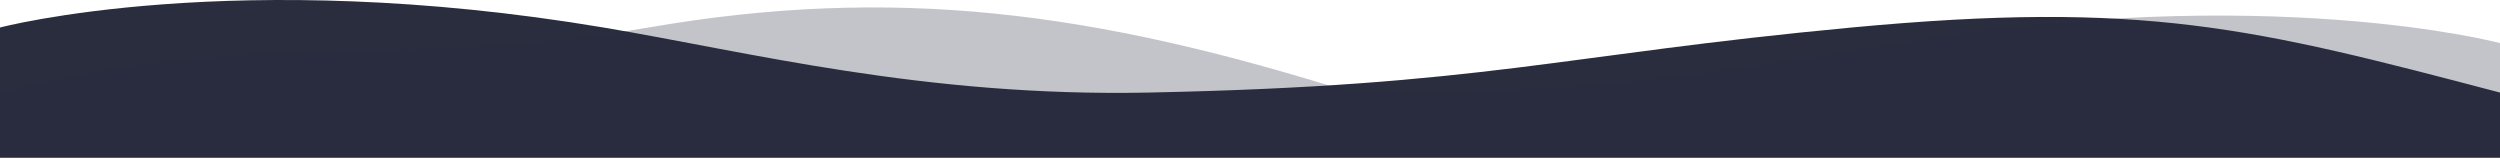
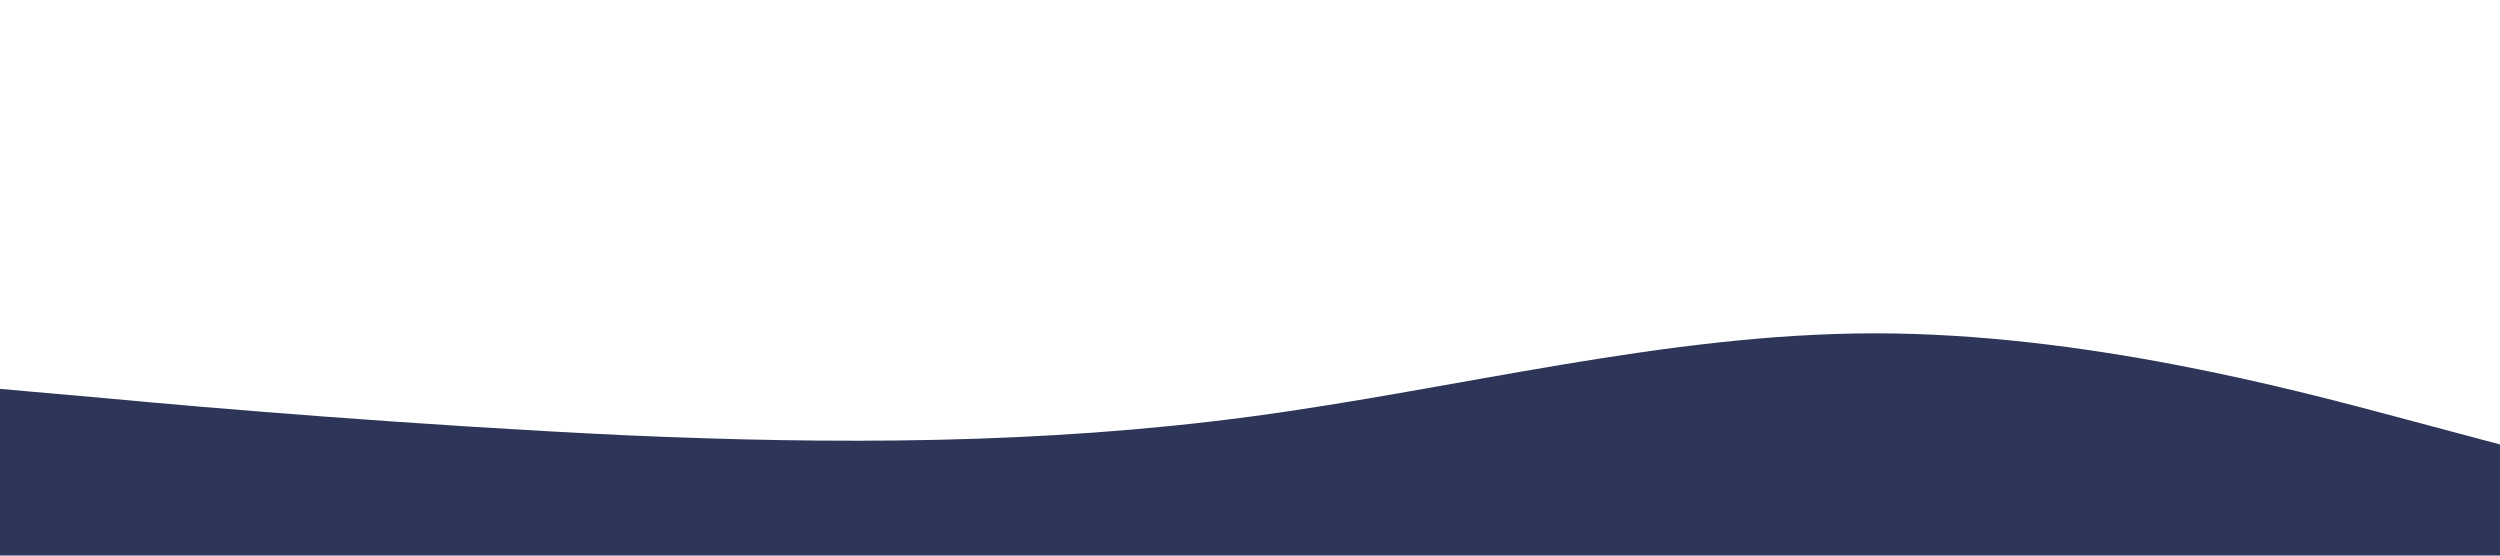
- <svg xmlns="http://www.w3.org/2000/svg" preserveAspectRatio="none" width="1920" height="122" fill="none">
-   <path d="M463.5 21.13C180 -26.413 0 21.13 0 21.13V121.13H1920V71.087C1730 21.13 1646.5 0.087 1422 21.13C1197.5 42.174 1140.79 65.79 882 71.087C709.171 74.624 574.355 39.721 463.5 21.13Z" fill="#292d3e" />
-   <path d="M1458 33.087C1741.5 -14.456 1920 33.087 1920 33.087V121.131H0V71.087C190 21.131 310 53.674 498 21.131C686 -11.413 840 8.587 1038 71.087C1210.37 74.615 1346.43 51.798 1457.12 33.234L1458 33.087Z" fill="#292d3e" fill-opacity="0.28" />
+ <svg xmlns="http://www.w3.org/2000/svg" viewBox="0 0 1440 320">
+   <path fill="#2d3658" fill-opacity="1" d="M0,224L60,229.3C120,235,240,245,360,250.7C480,256,600,256,720,240C840,224,960,192,1080,192C1200,192,1320,224,1380,240L1440,256L1440,320L1380,320C1320,320,1200,320,1080,320C960,320,840,320,720,320C600,320,480,320,360,320C240,320,120,320,60,320L0,320Z" />
</svg>
